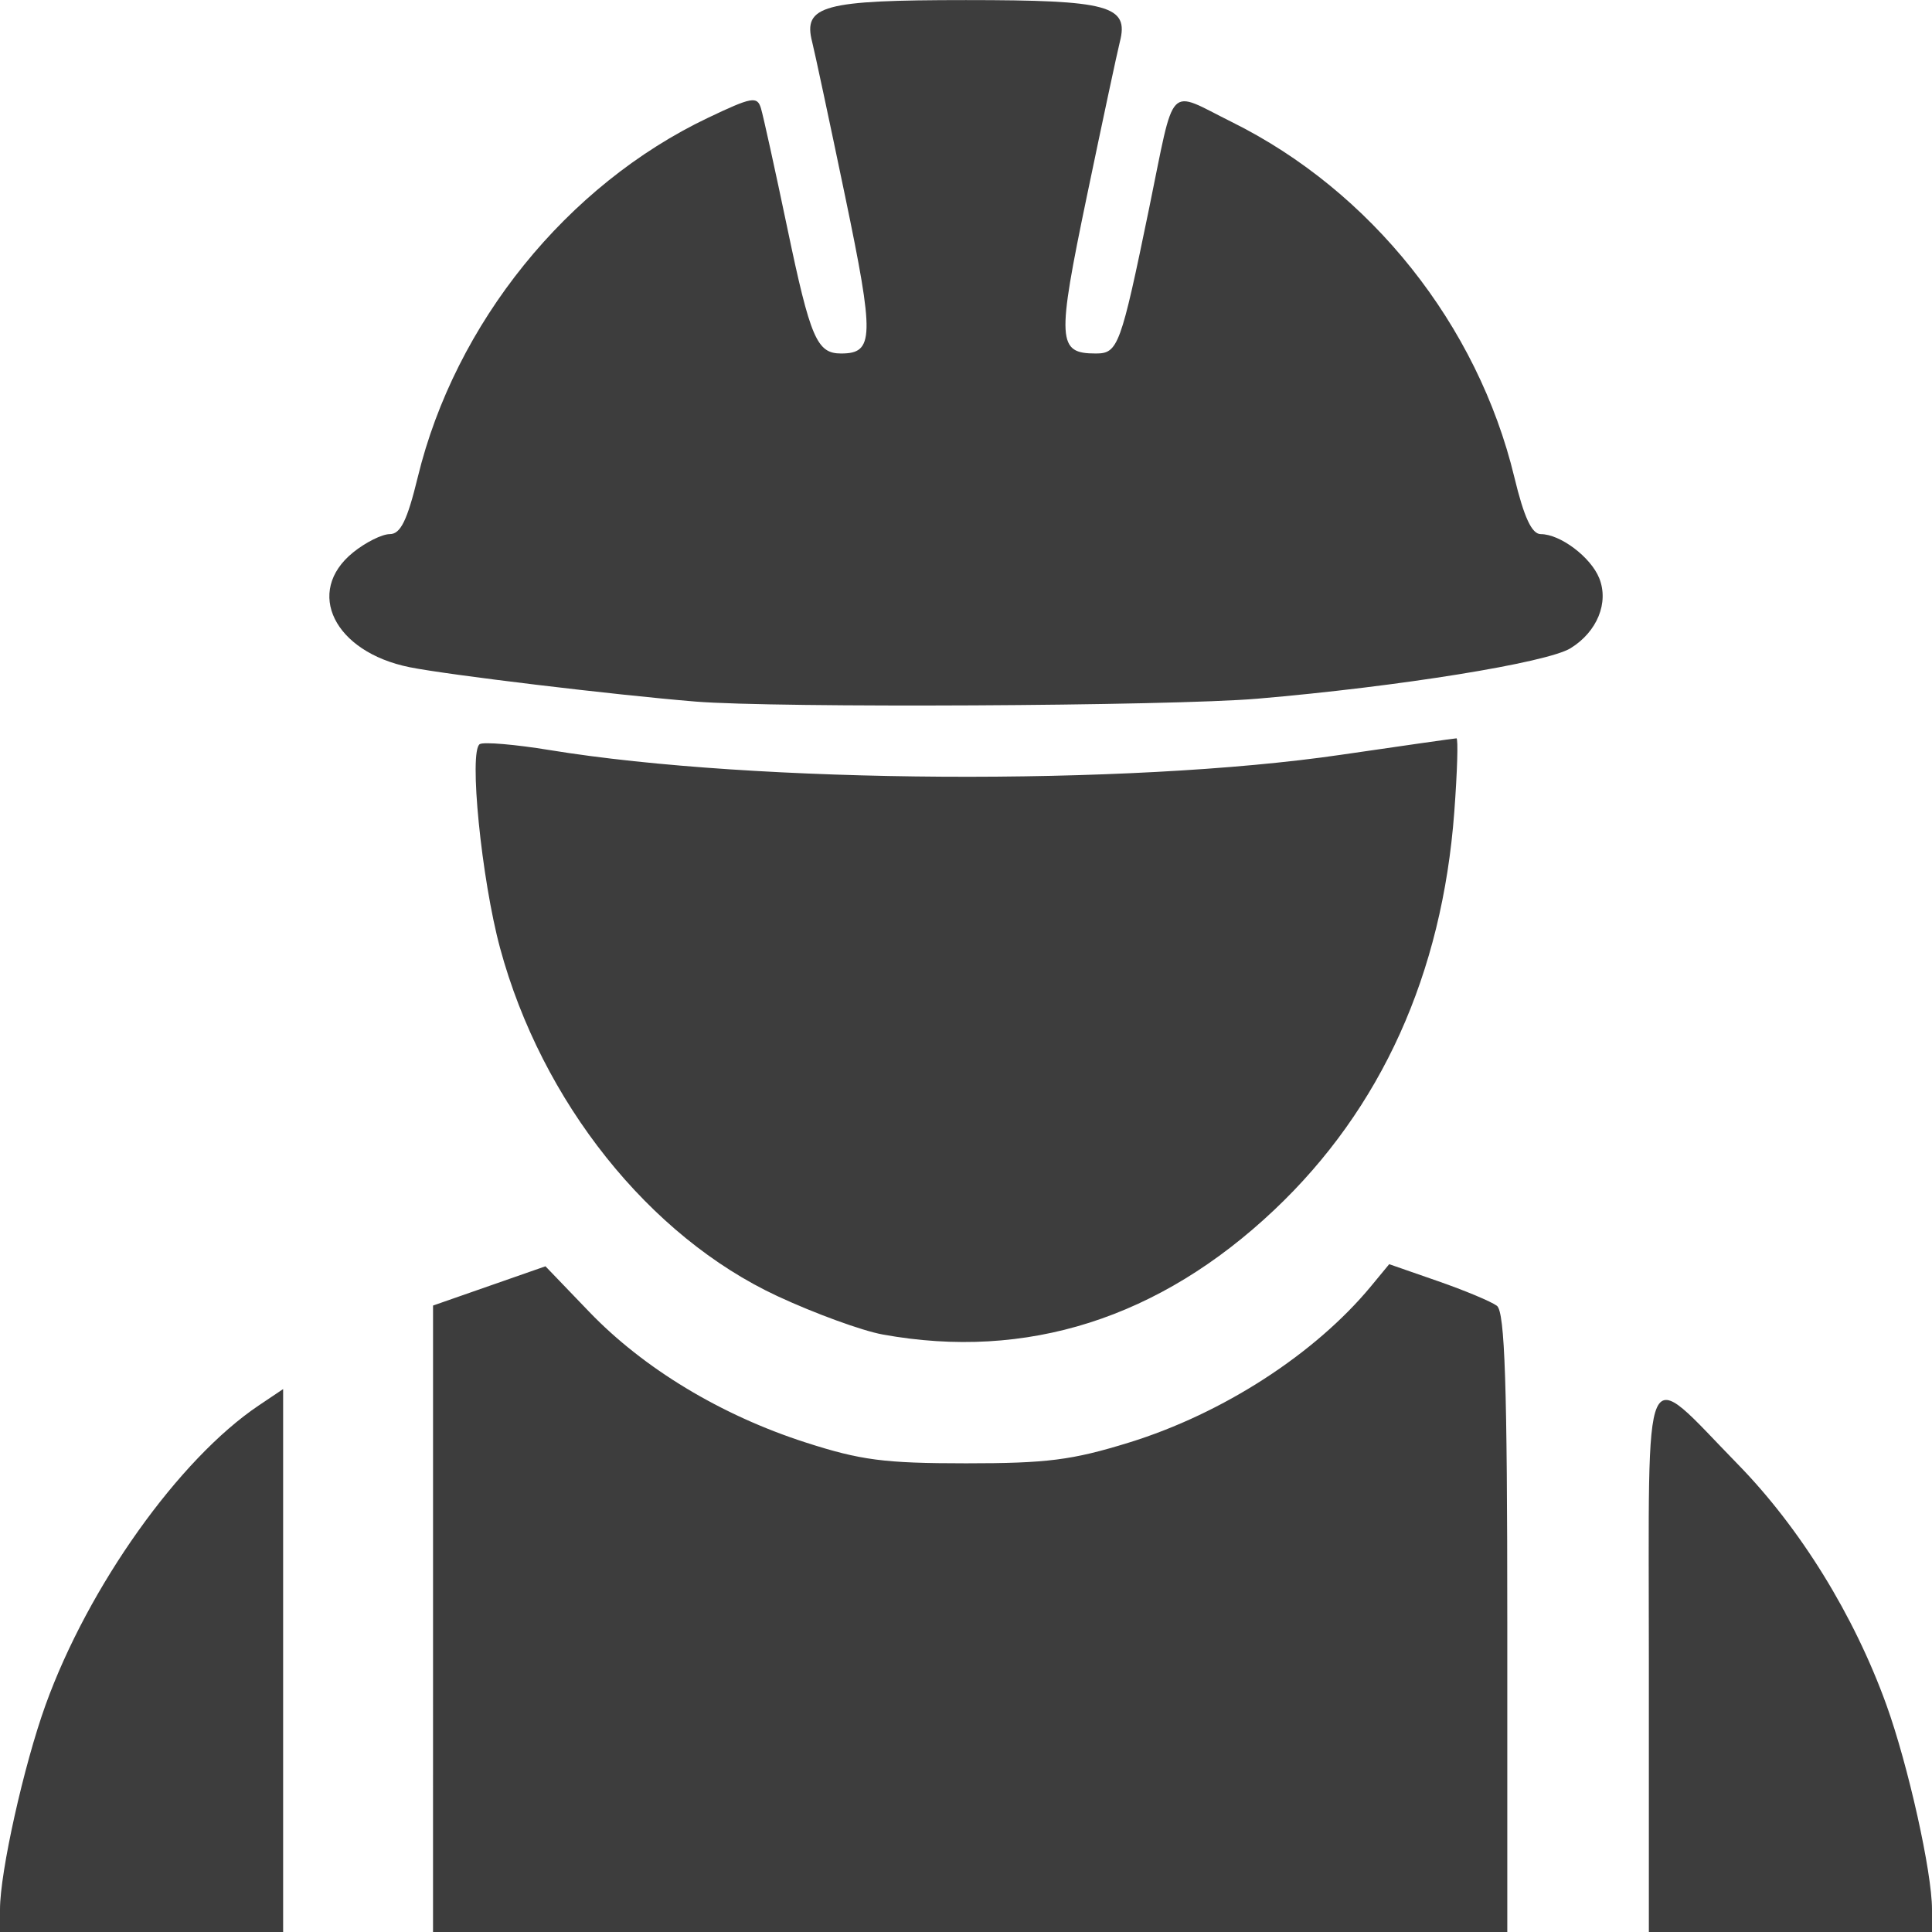
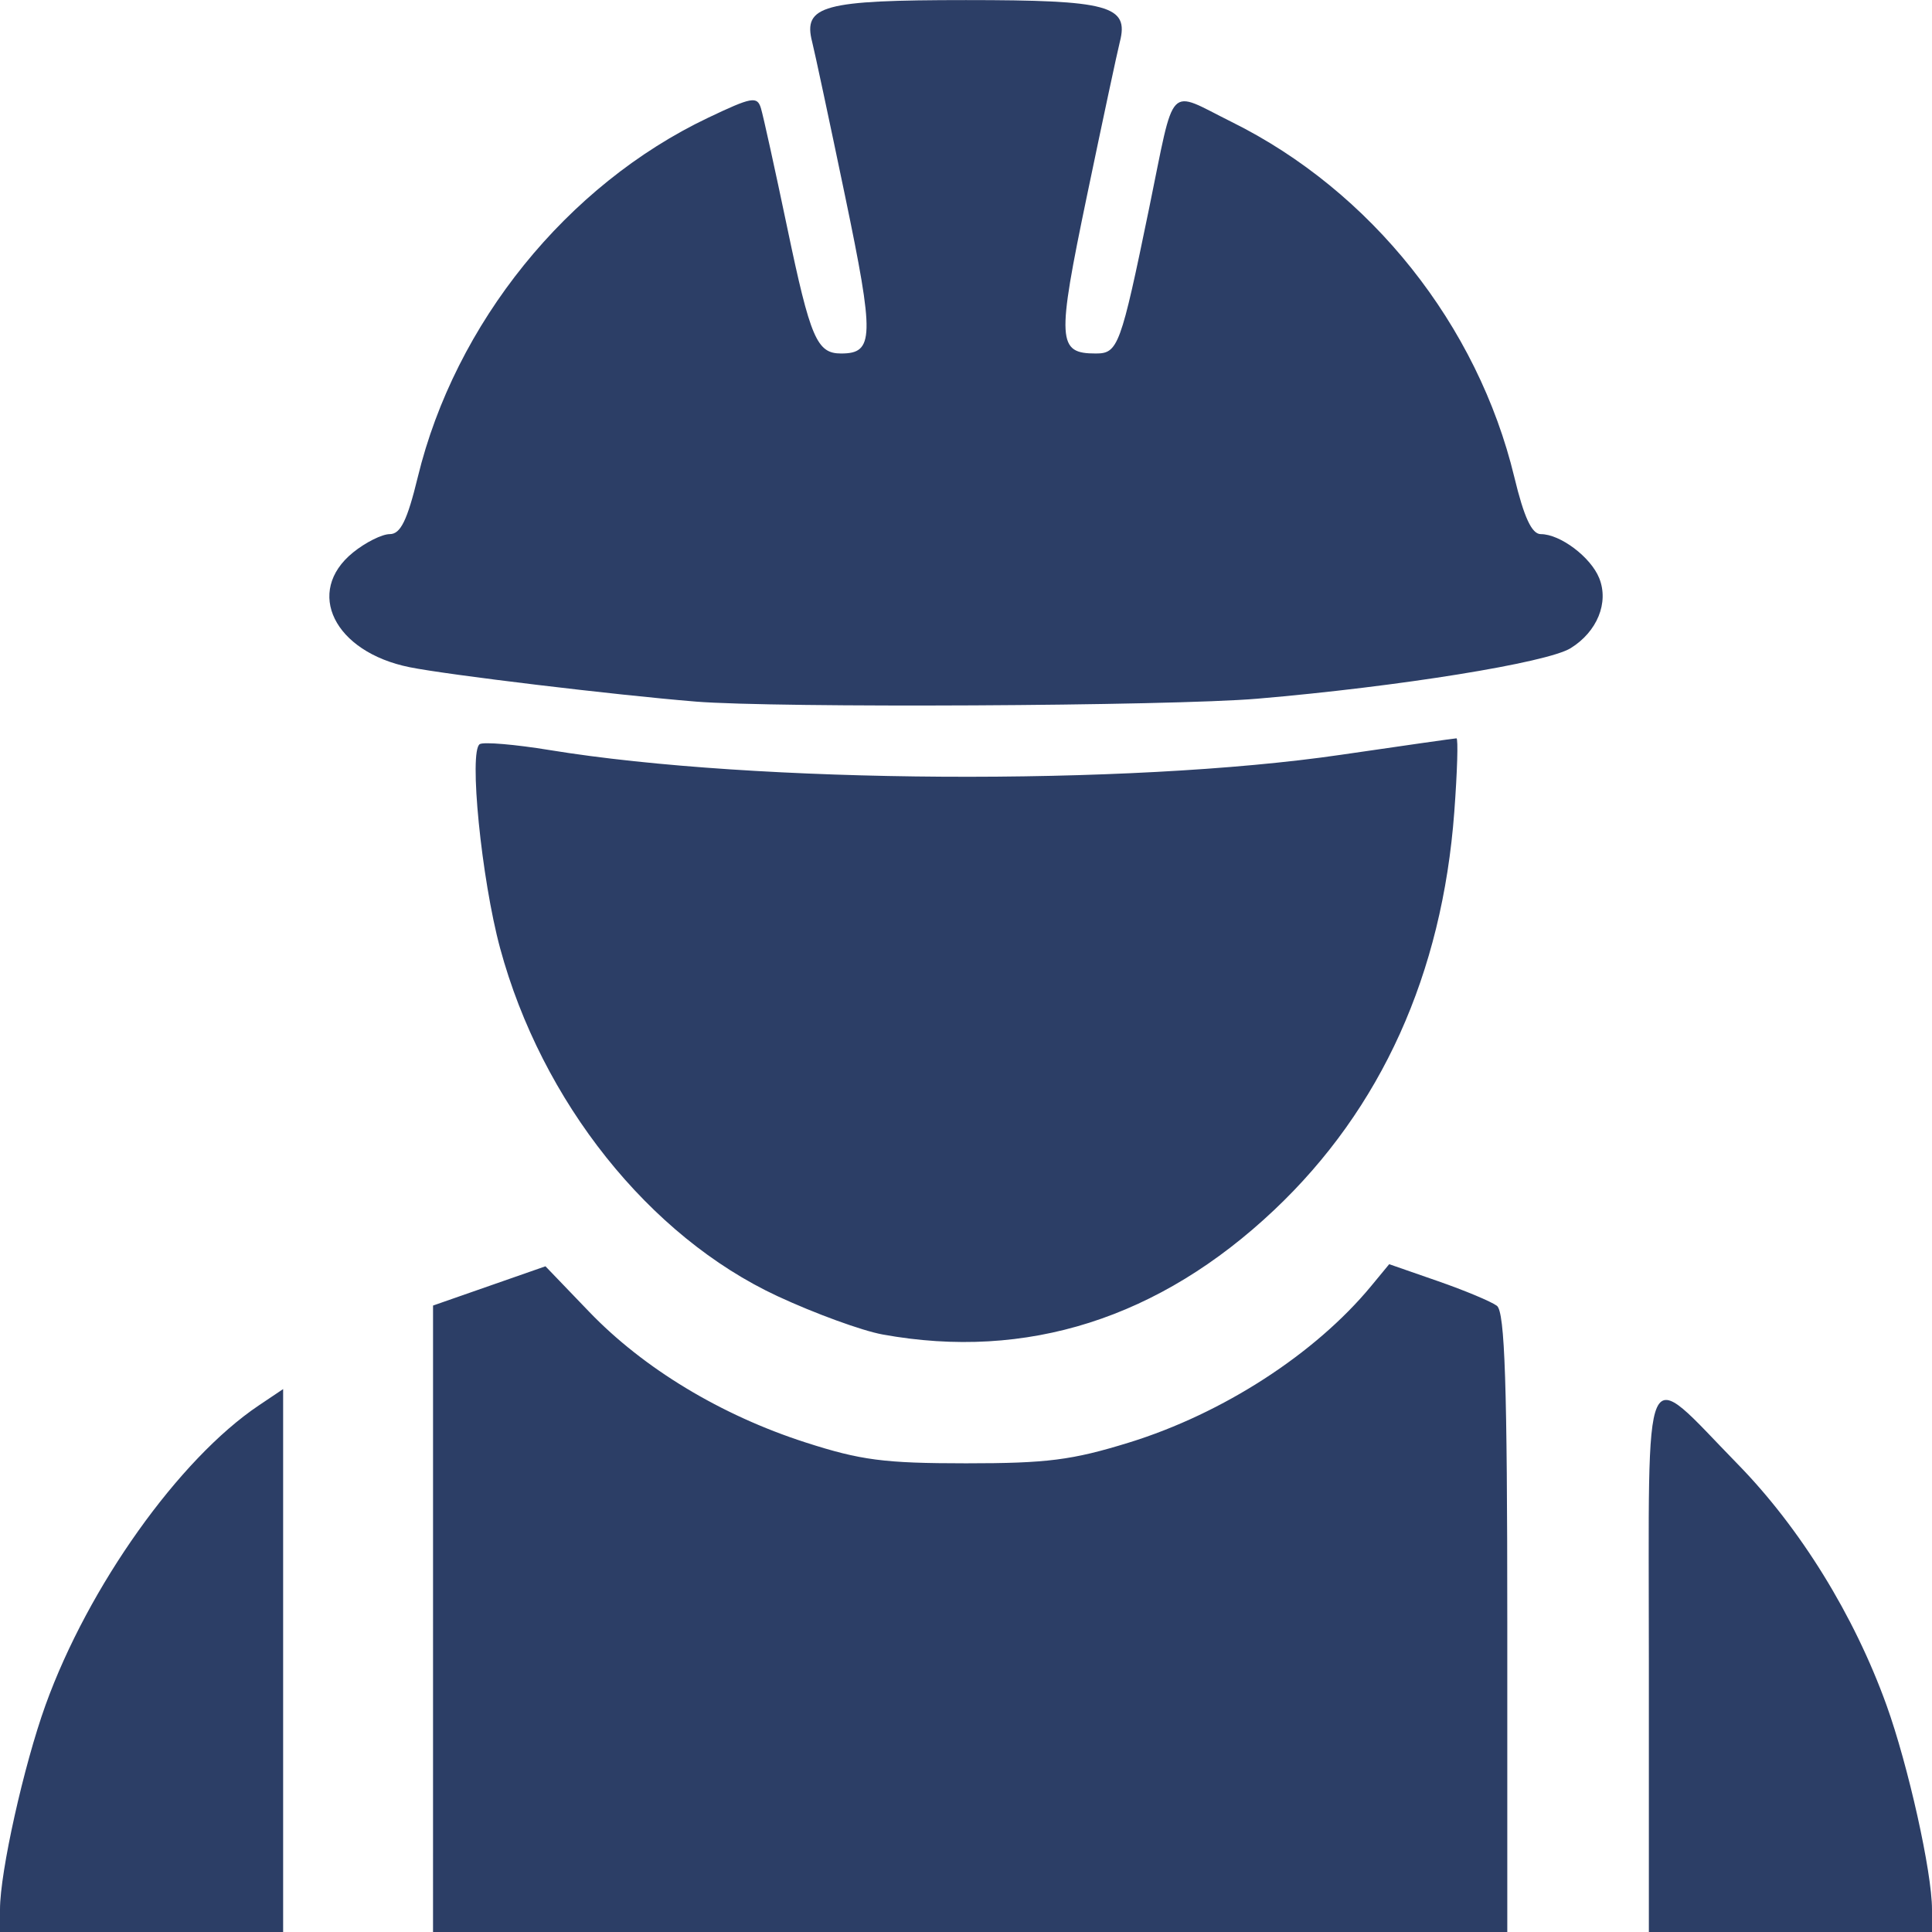
- <svg xmlns="http://www.w3.org/2000/svg" width="1024" height="1024" version="1.1" viewBox="0 0 1024 1024">
-   <path d="m0 1012c0-19.775 12.606-76.329 24.147-108.33 22.645-62.789 70.765-130.39 113.01-158.76l12.909-8.669v287.79h-150.07zm229.52-154v-166.03l59.586-20.808 23.201 24.144c28.848 30.02 69.843 54.775 114.6 69.203 29.341 9.457 41.712 11.068 85.091 11.077 42.998 8e-3 56.211-1.675 86.415-11.011 49.694-15.361 98.674-47.03 128.37-82.998l9.519-11.53 25.779 8.961c14.178 4.929 28.262 10.815 31.296 13.08 4.247 3.17 5.517 41.873 5.517 168.03v163.91h-569.38zm644.41 22.275c0-166.38-4.306-156.86 47.137-104.21 33.129 33.907 61.657 80.114 78.785 127.61 11.541 32 24.147 88.555 24.147 108.33v12.028h-150.07zm-406.07-172.96c-10.924-1.986-36.031-11.136-55.794-20.333-68.048-31.67-124.96-103.07-147-184.43-9.895-36.527-16.68-104.72-10.759-108.16 2.143-1.242 18.793 0.178 37 3.157 108.88 17.811 306.7 19.001 419.31 2.522 32.772-4.796 60.376-8.728 61.341-8.739 0.965-0.013 0.444 17.567-1.158 39.06-6.397 85.828-38.73 157.31-95.38 210.86-60.834 57.506-131.28 79.927-207.56 66.061zm-99.31-335.48c-42.291-3.442-131.49-14.162-151.48-18.205-39.968-8.084-55.676-39.939-29.974-60.788 6.609-5.361 15.386-9.748 19.505-9.748 5.679 0 9.26-7.291 14.822-30.179 19.813-81.534 79.055-154.88 153.86-190.49 23.207-11.048 26.044-11.562 28.024-5.078 1.212 3.968 7.494 32.502 13.961 63.409 12.263 58.608 15.687 66.602 28.521 66.602 17.525 0 17.74-8.468 2.123-83.451-8.322-39.956-16.178-76.726-17.458-81.712-4.943-19.25 5.748-22.155 81.543-22.155s86.485 2.905 81.543 22.155c-1.28 4.986-9.136 41.756-17.458 81.712-16.04 77.011-15.677 83.451 4.7 83.451 11.828 0 13.202-3.742 28.286-77.008 13.975-67.883 9.149-62.856 43.84-45.664 73.804 36.576 130.29 107.59 149.72 188.22 5.142 21.337 9.258 30.195 14.029 30.195 10.314 0 26.458 12.159 30.955 23.314 5.239 12.995-1.06 28.43-15.154 37.14-12.48 7.712-90.955 20.366-165.98 26.765-46.113 3.933-255.18 5.001-297.93 1.521z" fill="#3d3d3d" stroke-width="4.286" />
+ <svg xmlns="http://www.w3.org/2000/svg" version="1.1" viewBox="0 0 1024 1024">
+   <path fill="#2c3e66" d="m0 1012c0-19.775 12.606-76.329 24.147-108.33 22.645-62.789 70.765-130.39 113.01-158.76l12.909-8.669v287.79h-150.07zm229.52-154v-166.03l59.586-20.808 23.201 24.144c28.848 30.02 69.843 54.775 114.6 69.203 29.341 9.457 41.712 11.068 85.091 11.077 42.998 8e-3 56.211-1.675 86.415-11.011 49.694-15.361 98.674-47.03 128.37-82.998l9.519-11.53 25.779 8.961c14.178 4.929 28.262 10.815 31.296 13.08 4.247 3.17 5.517 41.873 5.517 168.03v163.91h-569.38zm644.41 22.275c0-166.38-4.306-156.86 47.137-104.21 33.129 33.907 61.657 80.114 78.785 127.61 11.541 32 24.147 88.555 24.147 108.33v12.028h-150.07zm-406.07-172.96c-10.924-1.986-36.031-11.136-55.794-20.333-68.048-31.67-124.96-103.07-147-184.43-9.895-36.527-16.68-104.72-10.759-108.16 2.143-1.242 18.793 0.178 37 3.157 108.88 17.811 306.7 19.001 419.31 2.522 32.772-4.796 60.376-8.728 61.341-8.739 0.965-0.013 0.444 17.567-1.158 39.06-6.397 85.828-38.73 157.31-95.38 210.86-60.834 57.506-131.28 79.927-207.56 66.061zm-99.31-335.48c-42.291-3.442-131.49-14.162-151.48-18.205-39.968-8.084-55.676-39.939-29.974-60.788 6.609-5.361 15.386-9.748 19.505-9.748 5.679 0 9.26-7.291 14.822-30.179 19.813-81.534 79.055-154.88 153.86-190.49 23.207-11.048 26.044-11.562 28.024-5.078 1.212 3.968 7.494 32.502 13.961 63.409 12.263 58.608 15.687 66.602 28.521 66.602 17.525 0 17.74-8.468 2.123-83.451-8.322-39.956-16.178-76.726-17.458-81.712-4.943-19.25 5.748-22.155 81.543-22.155s86.485 2.905 81.543 22.155c-1.28 4.986-9.136 41.756-17.458 81.712-16.04 77.011-15.677 83.451 4.7 83.451 11.828 0 13.202-3.742 28.286-77.008 13.975-67.883 9.149-62.856 43.84-45.664 73.804 36.576 130.29 107.59 149.72 188.22 5.142 21.337 9.258 30.195 14.029 30.195 10.314 0 26.458 12.159 30.955 23.314 5.239 12.995-1.06 28.43-15.154 37.14-12.48 7.712-90.955 20.366-165.98 26.765-46.113 3.933-255.18 5.001-297.93 1.521z" />
</svg>
